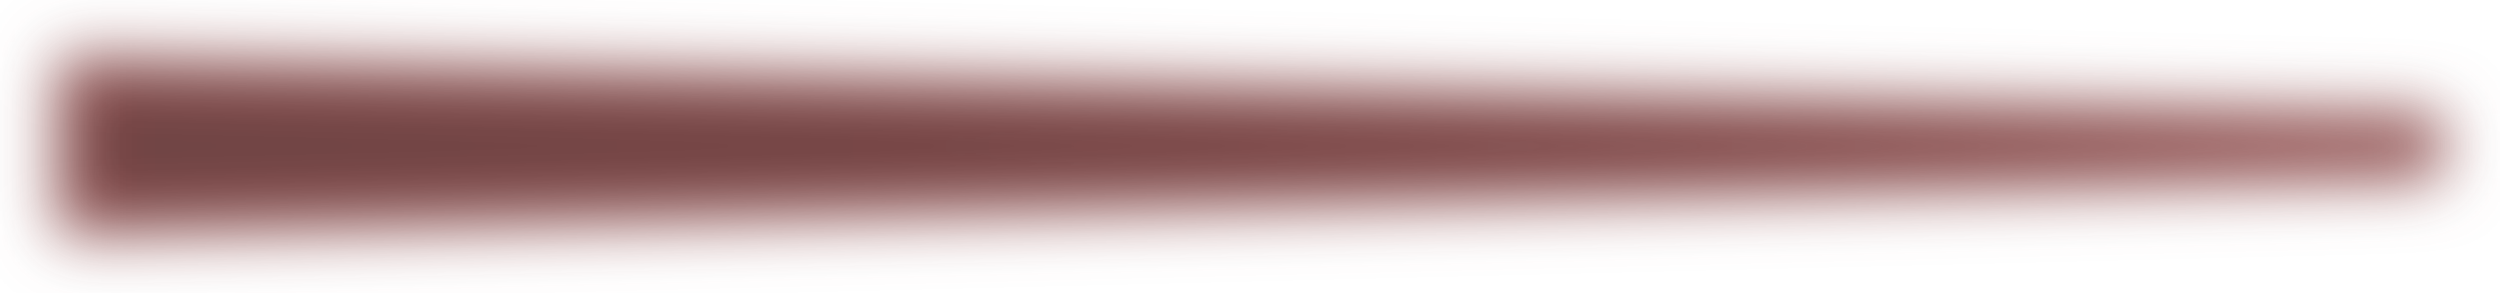
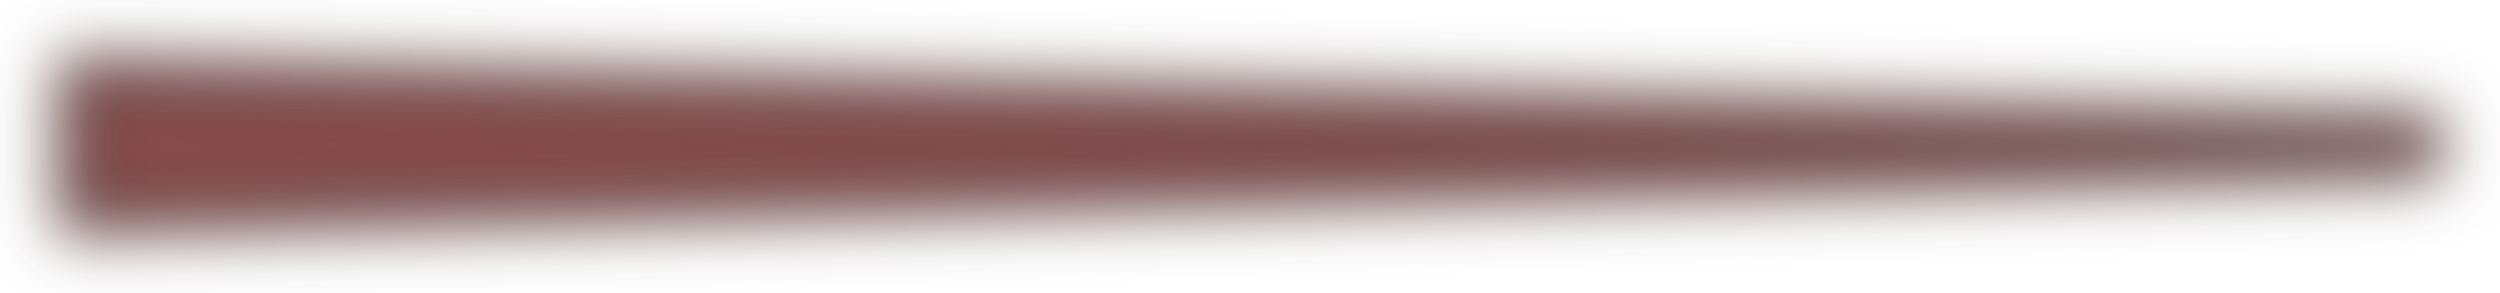
<svg xmlns="http://www.w3.org/2000/svg" width="175.5" height="20.5" viewBox="0 0 46.434 5.424" version="1.1" id="svg4655">
  <defs id="defs4649">
-     <filter style="color-interpolation-filters:sRGB" id="filter4618" x="-0.032" width="1.064" y="-0.525" height="2.05">
-       <feGaussianBlur stdDeviation="0.579" id="feGaussianBlur4620" />
+     <filter style="color-interpolation-filters:sRGB" id="filter4549" x="-0.032" width="1.064" y="-0.525" height="2.05">
+       <feGaussianBlur stdDeviation="0.579" id="feGaussianBlur4551" />
    </filter>
  </defs>
  <g id="layer1" transform="translate(1.389063,-292.9651)">
-     <path style="opacity:0.8;fill:#4b1515;fill-opacity:1;stroke:#711f1f;stroke-width:0.661;stroke-miterlimit:4;stroke-dasharray:none;stroke-opacity:1;filter:url(#filter4618)" d="m 43.656,295.413 v 0.529 L 0,297 v -2.646 z" id="rect942" />
+     <path style="opacity:0.8;fill:#6e2020;fill-opacity:1;stroke:#360f0f;stroke-width:0.661;stroke-miterlimit:4;stroke-dasharray:none;stroke-opacity:1;filter:url(#filter4549)" d="m 43.656,295.413 v 0.529 L 0,297 v -2.646 z" id="rect942" />
  </g>
</svg>
